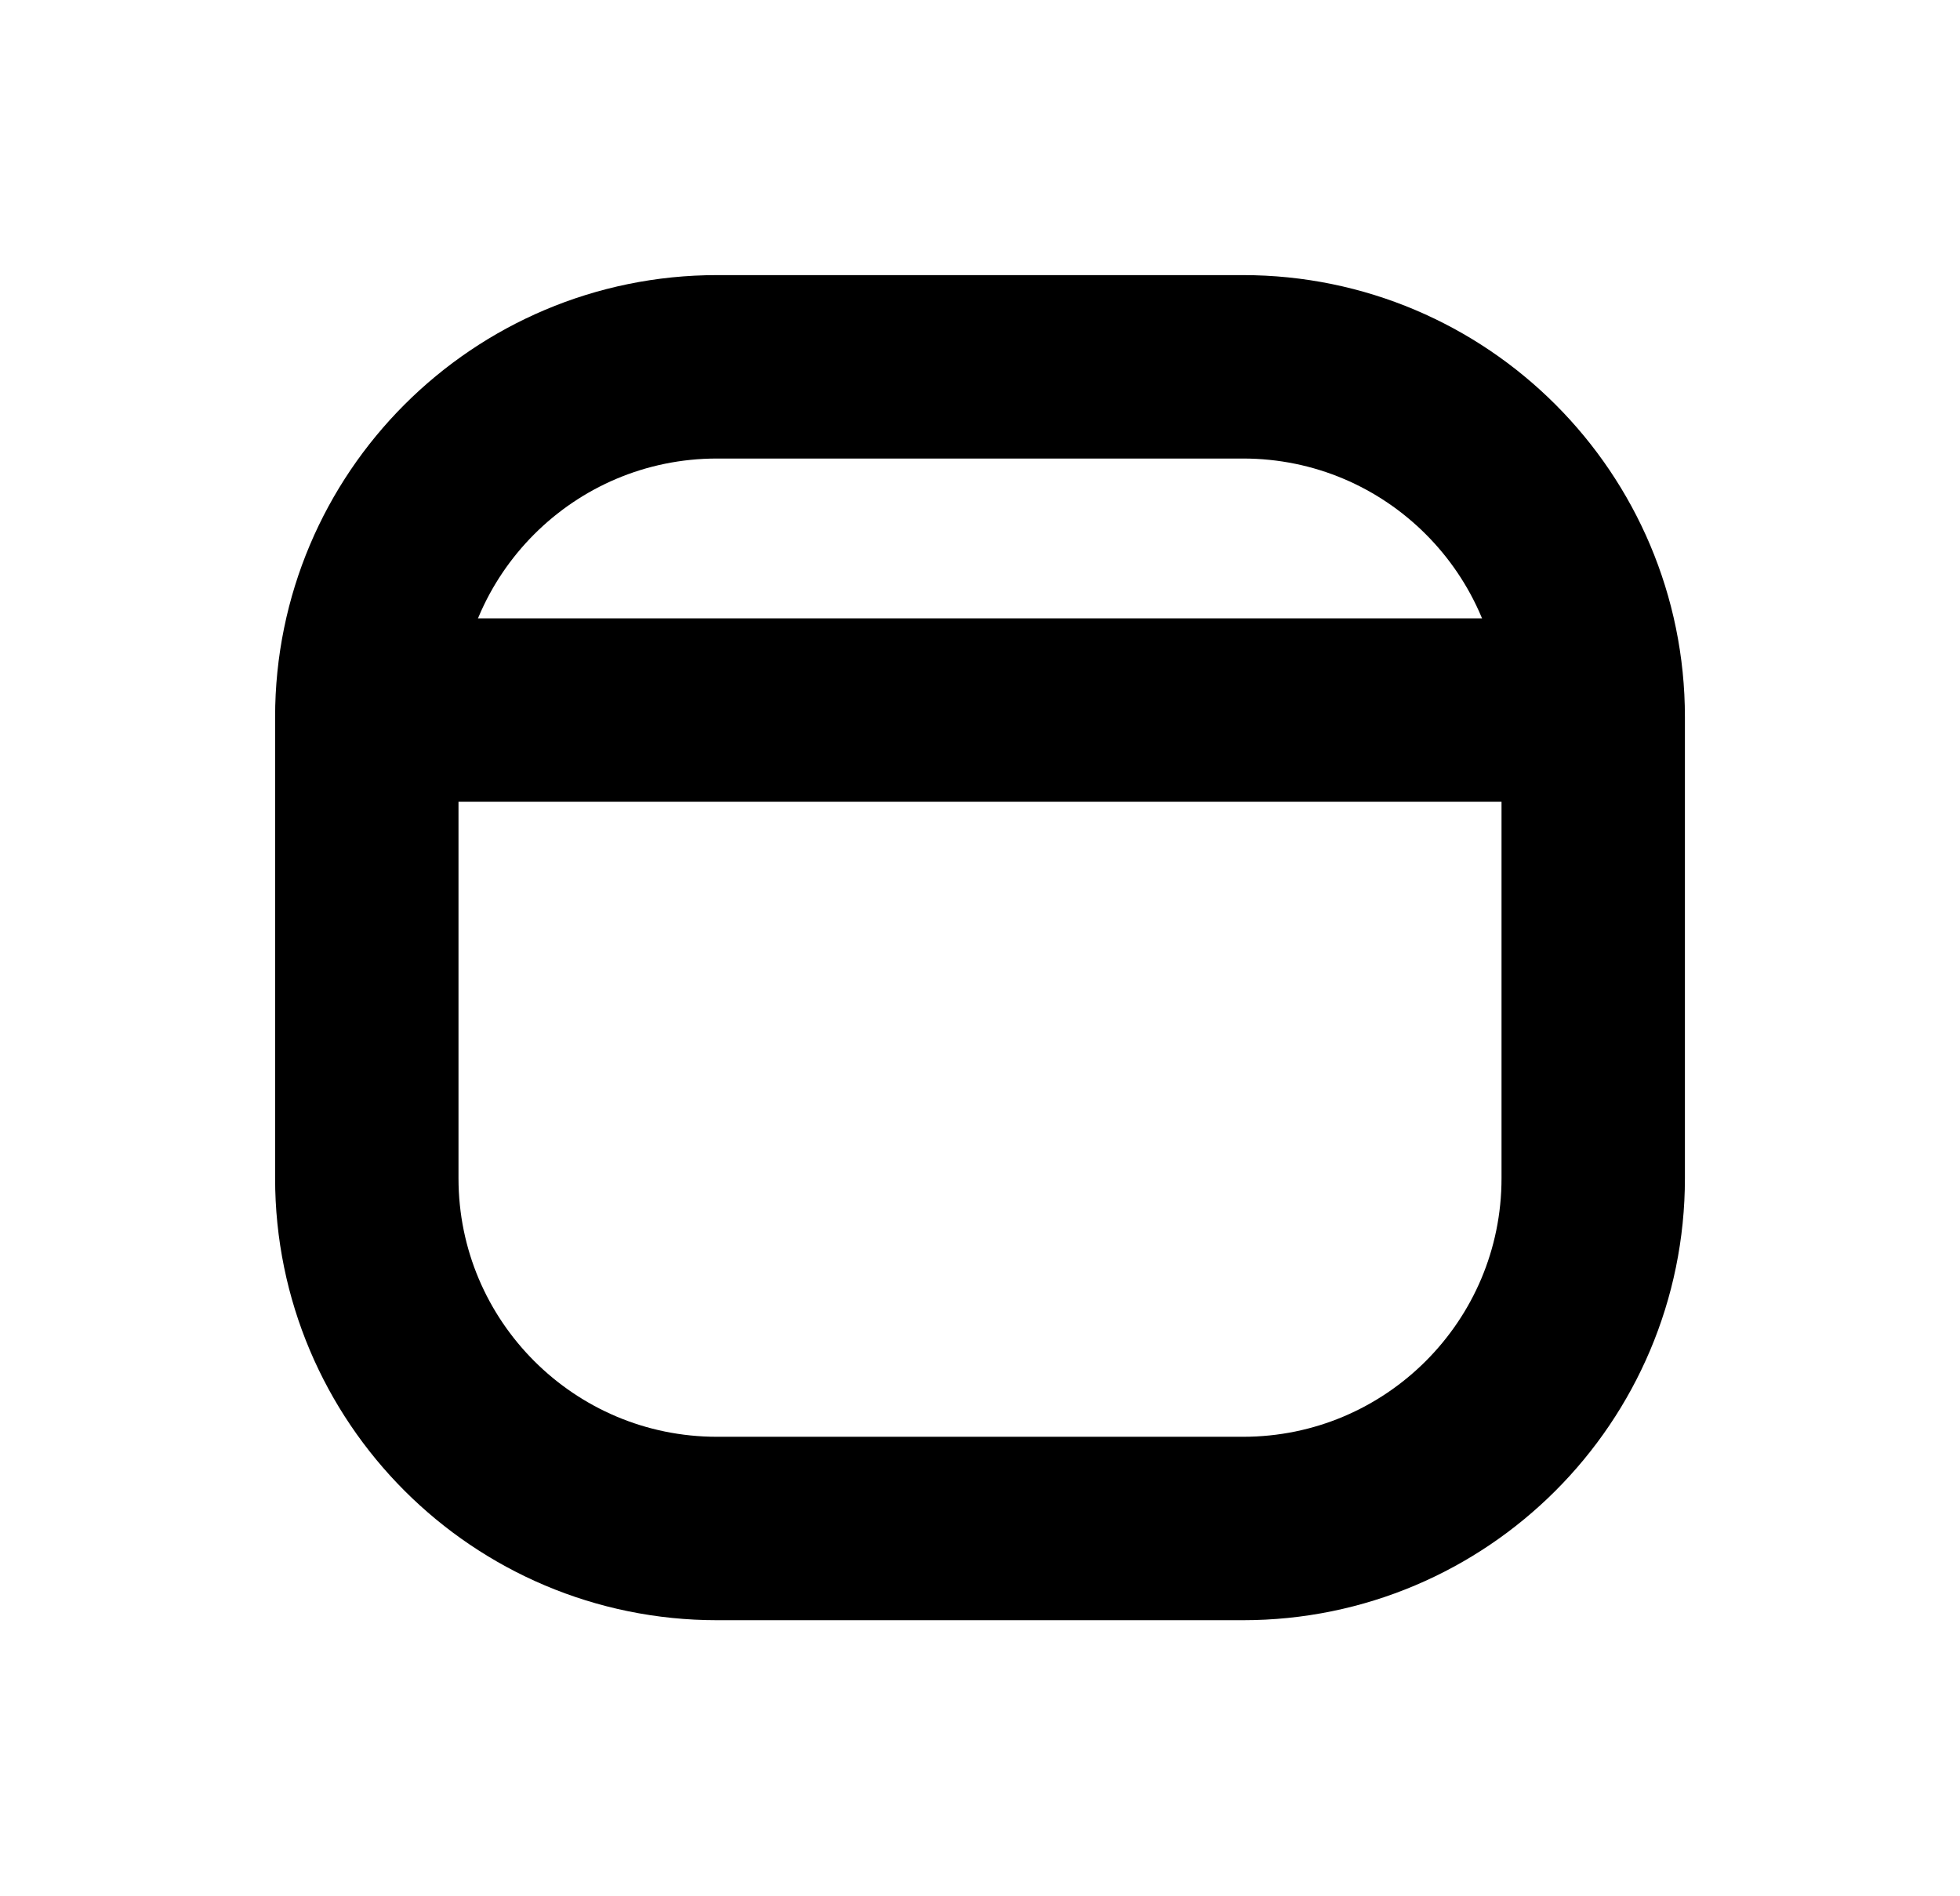
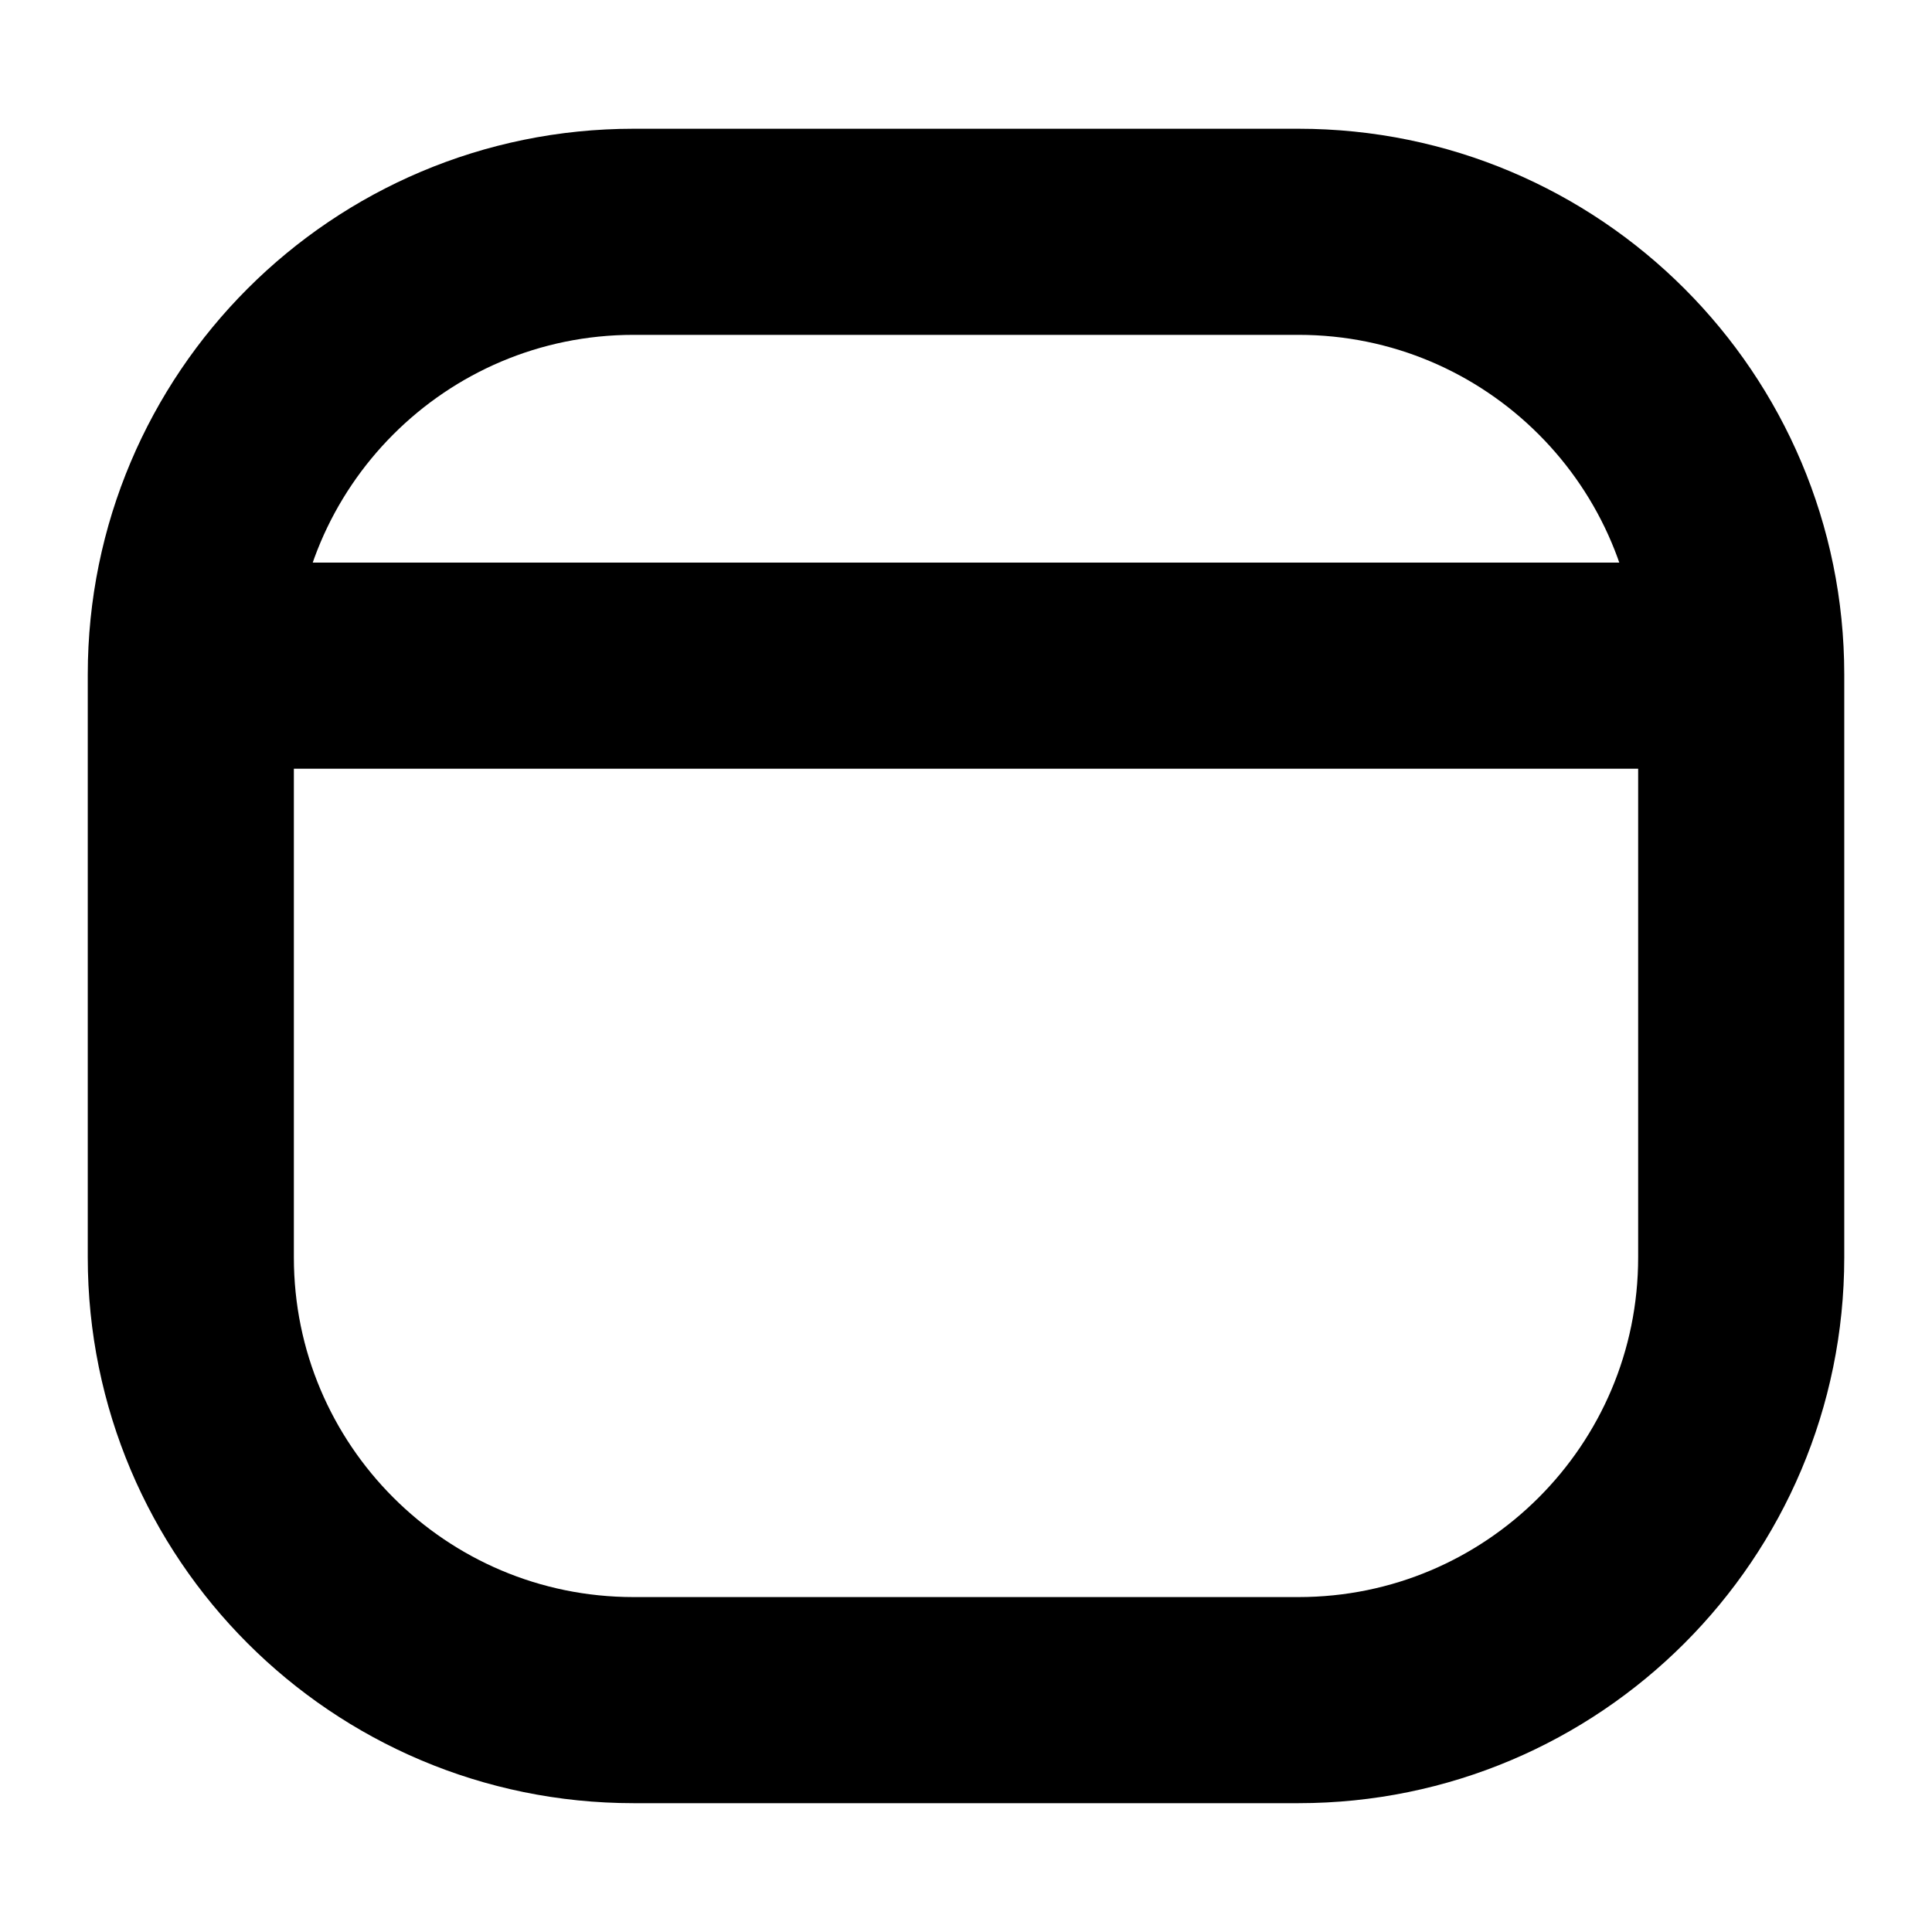
- <svg xmlns="http://www.w3.org/2000/svg" width="32.062mm" height="31mm" viewBox="0 0 32.062 31" version="1.1" id="svg5">
+ <svg xmlns="http://www.w3.org/2000/svg" width="45" height="45" viewBox="0 0 25 25" version="1.1" id="svg5">
  <defs id="defs2" />
  <g id="layer1" transform="translate(-35.16986,-38.99646)">
-     <rect style="fill:none;stroke:#000000;stroke-width:3;stroke-linecap:round;stroke-linejoin:round;stroke-miterlimit:4;stroke-dasharray:none;stroke-opacity:1;paint-order:fill markers stroke;stop-color:#000000" id="rect846" width="20.062" height="19" x="41.17" y="44.996" ry="5.729" />
-     <path style="fill:none;fill-rule:evenodd;stroke:#000000;stroke-width:3;stroke-linecap:butt;stroke-linejoin:miter;stroke-miterlimit:4;stroke-dasharray:none;stroke-opacity:1" d="M 41.119,50.61 H 61.291" id="path1465" />
+     <rect style="fill:none;stroke:#000000;stroke-width:2.667;stroke-linecap:round;stroke-linejoin:round;stroke-miterlimit:4;stroke-dasharray:none;stroke-opacity:1;paint-order:fill markers stroke;stop-color:#000000" id="rect846" width="20.062" height="19" x="37.639" y="41.996" ry="5.729" />
+     <path style="fill:none;fill-rule:evenodd;stroke:#000000;stroke-width:2.667;stroke-linecap:butt;stroke-linejoin:miter;stroke-miterlimit:4;stroke-dasharray:none;stroke-opacity:1" d="M 37.584,47.61 H 57.756" id="path1465" />
  </g>
</svg>
